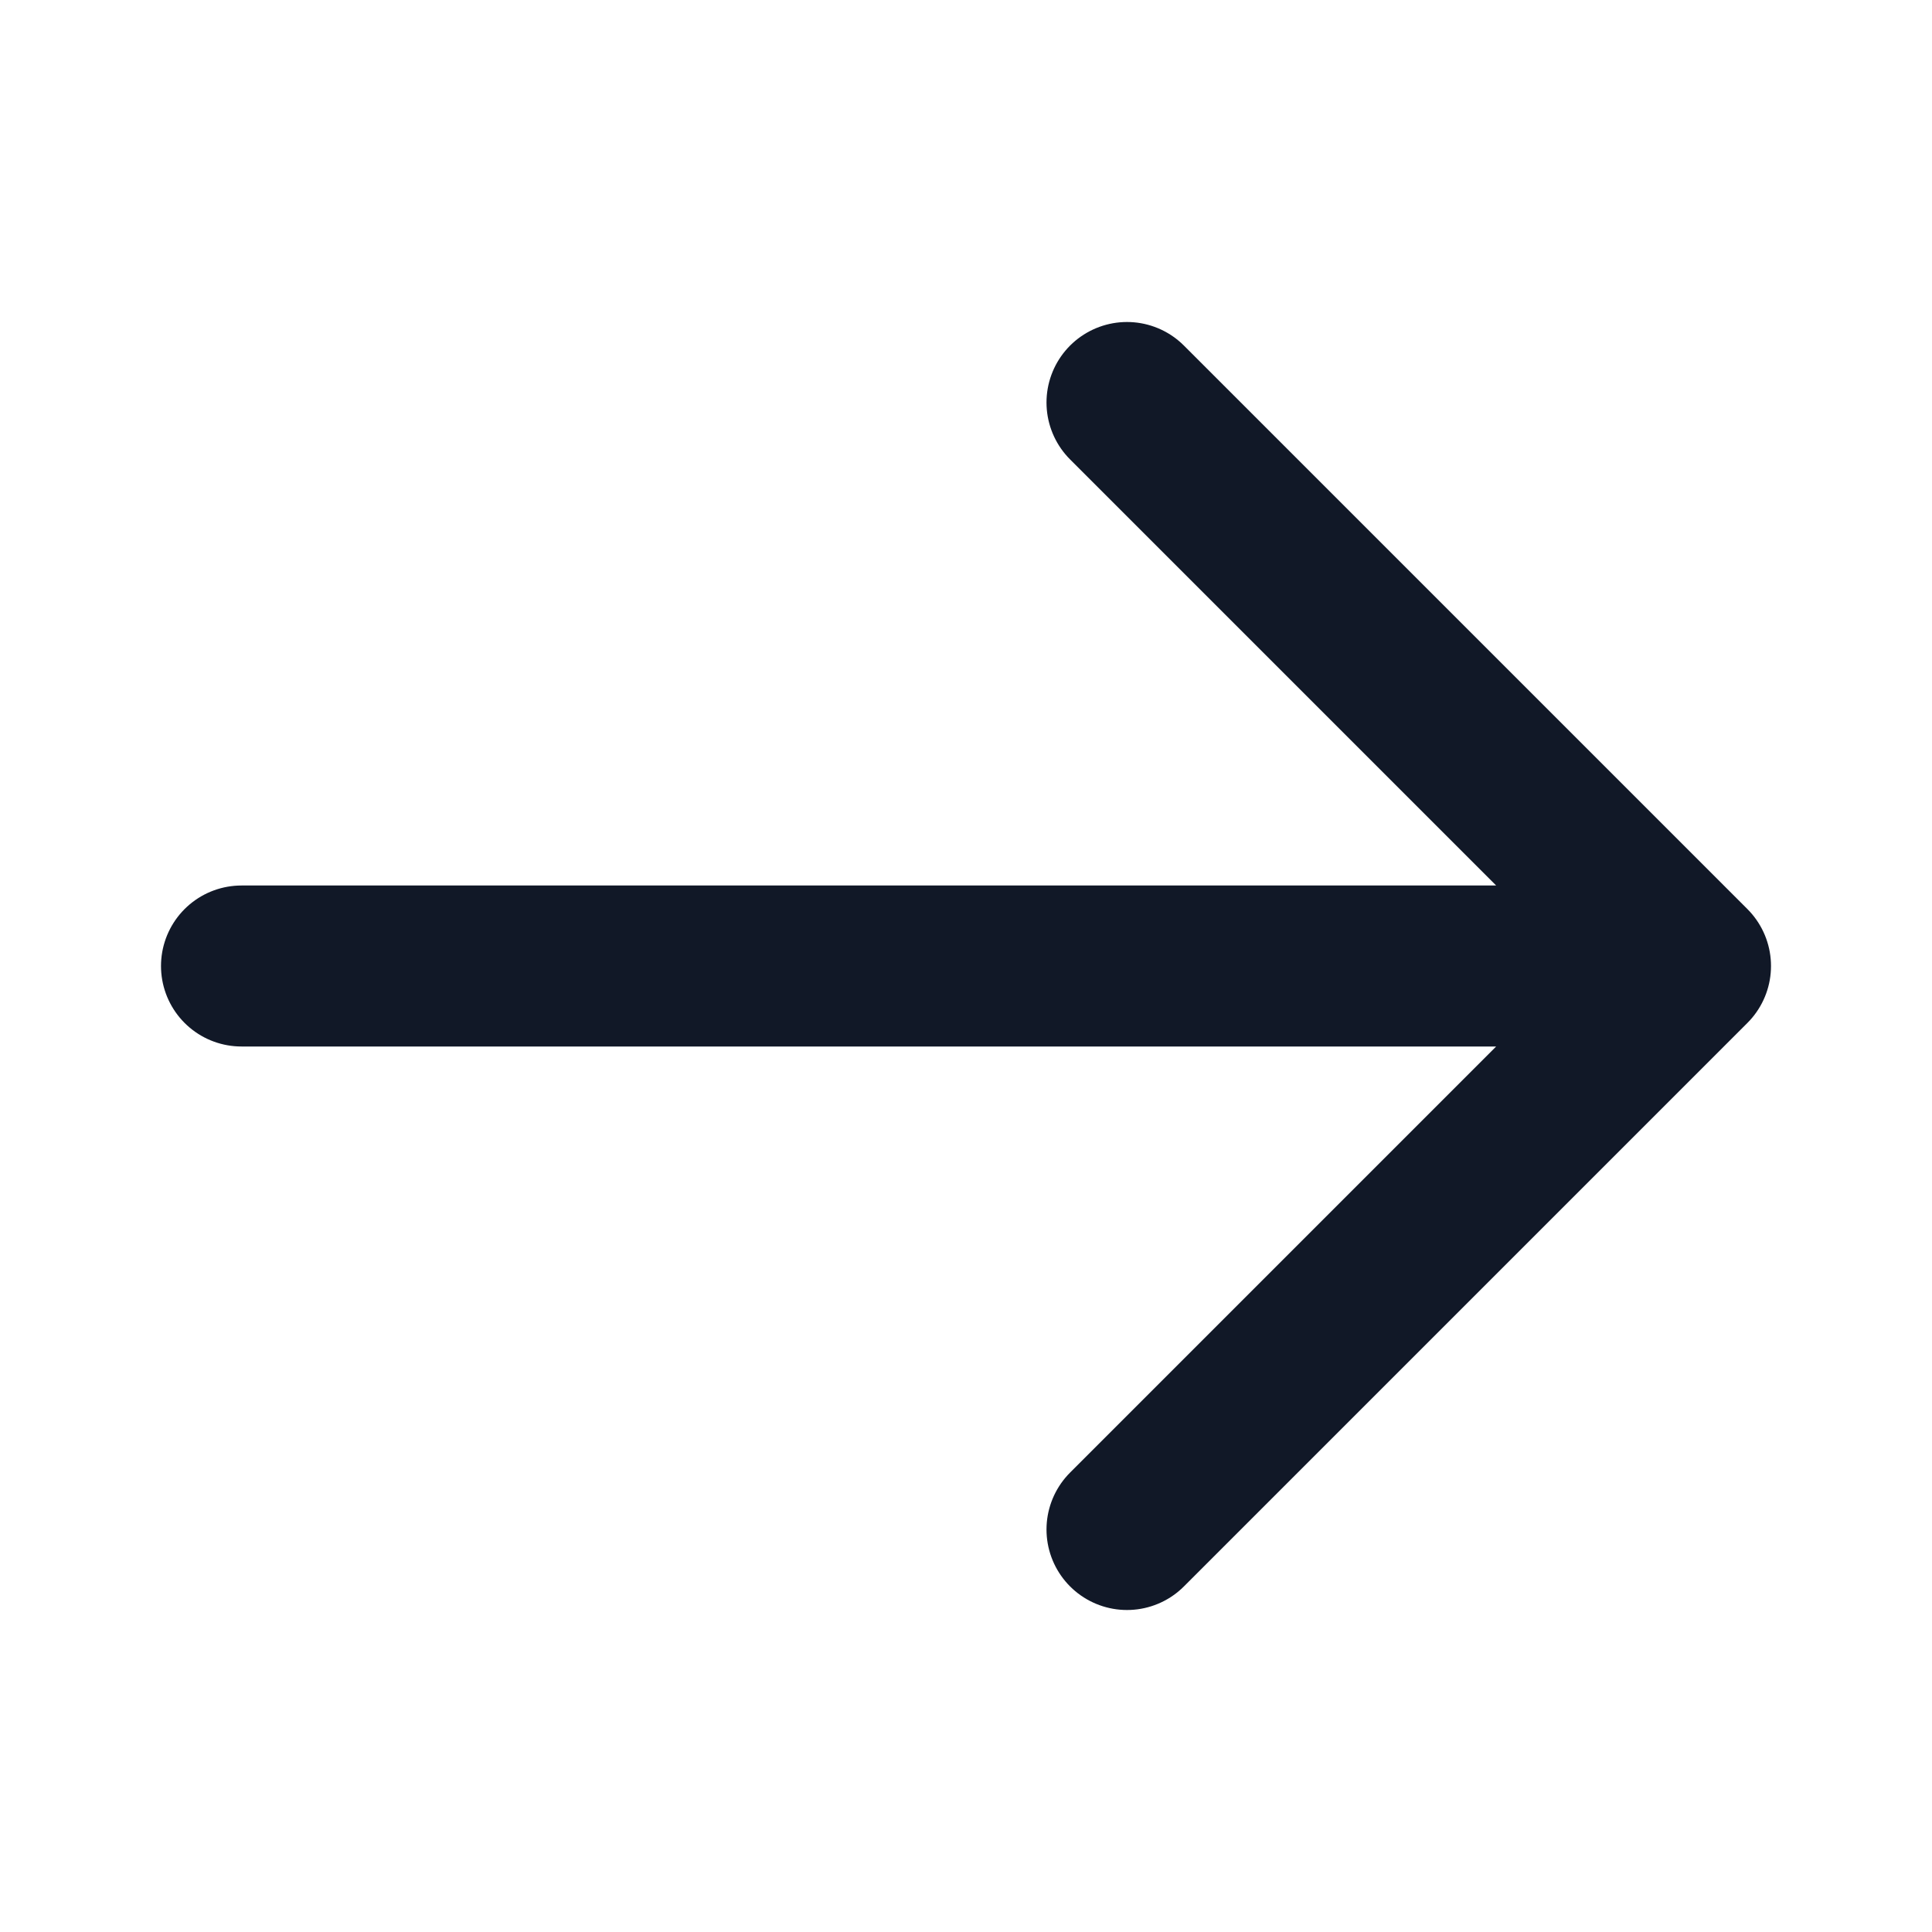
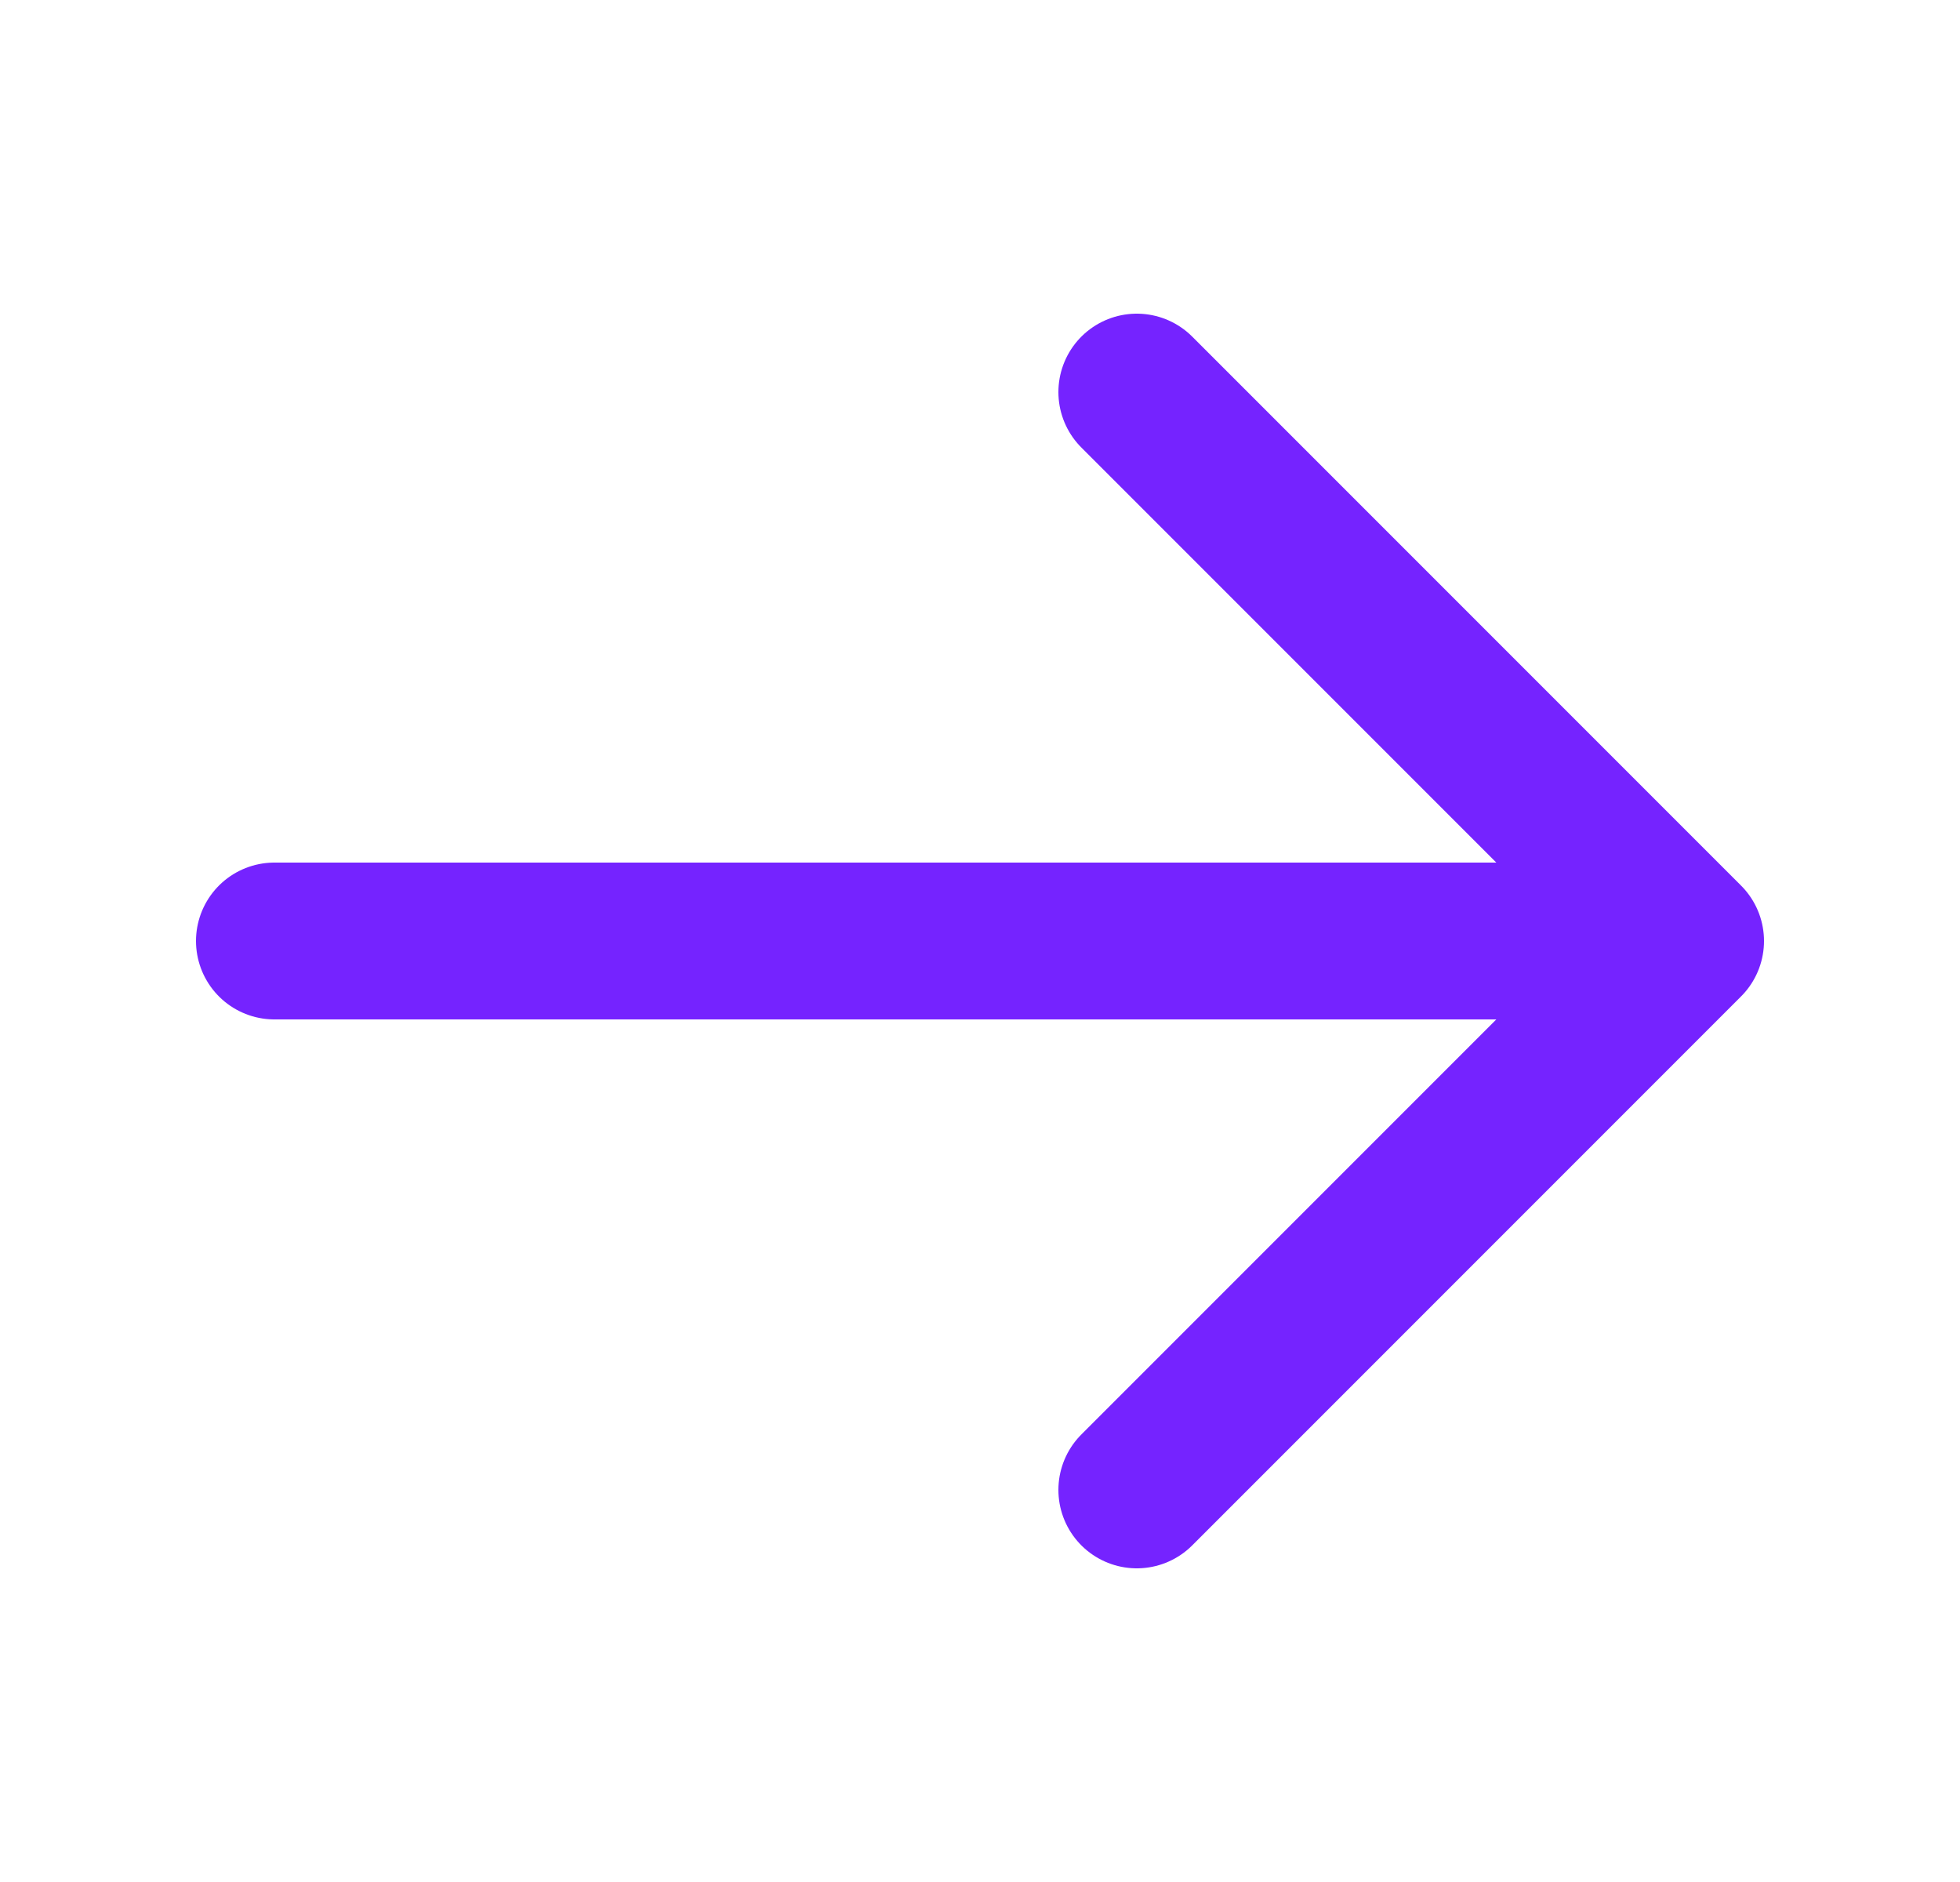
- <svg xmlns="http://www.w3.org/2000/svg" width="24" height="24" viewBox="0 0 24 24" fill="none">
-   <path d="M14 5L21 12M21 12L14 19M21 12L3 12" stroke="#111827" stroke-width="2" stroke-linecap="round" stroke-linejoin="round" />
+ <svg xmlns="http://www.w3.org/2000/svg" width="25" height="24" viewBox="0 0 25 24" fill="none">
+   <path d="M14.5 5L21.5 12M21.5 12L14.5 19M21.5 12L3.5 12" stroke="#7523FF" stroke-width="2" stroke-linecap="round" stroke-linejoin="round" />
</svg>
